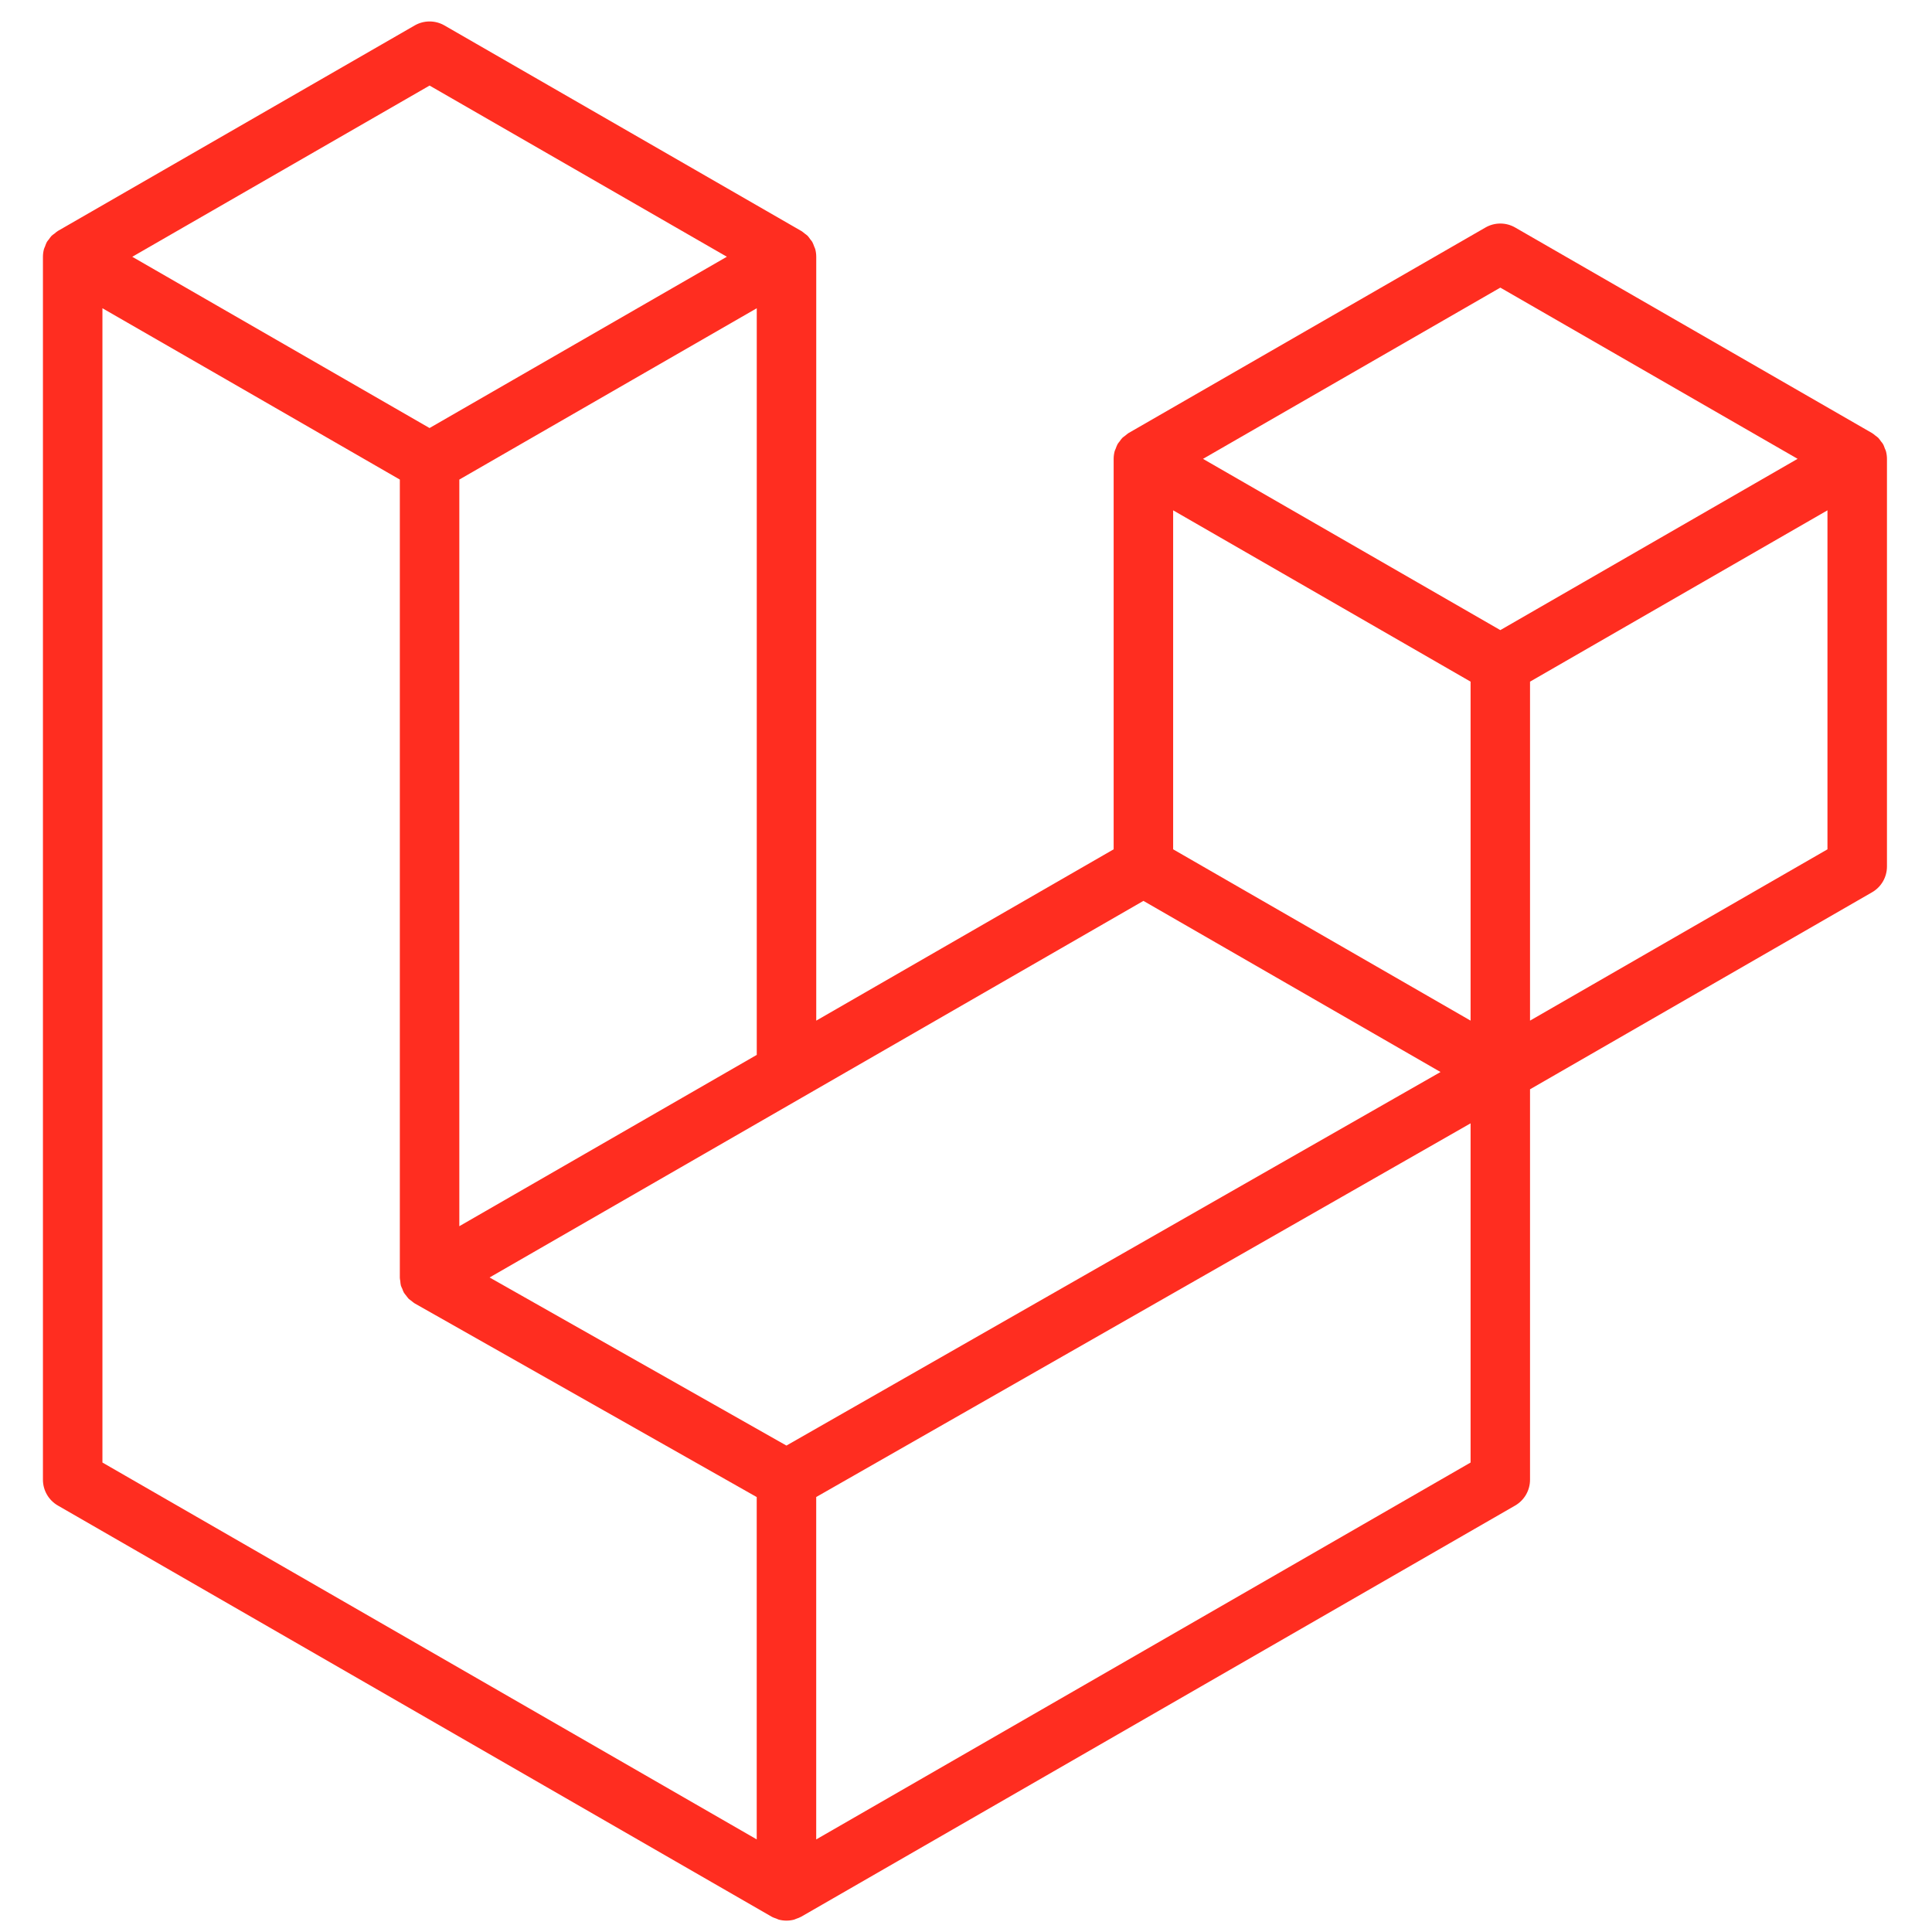
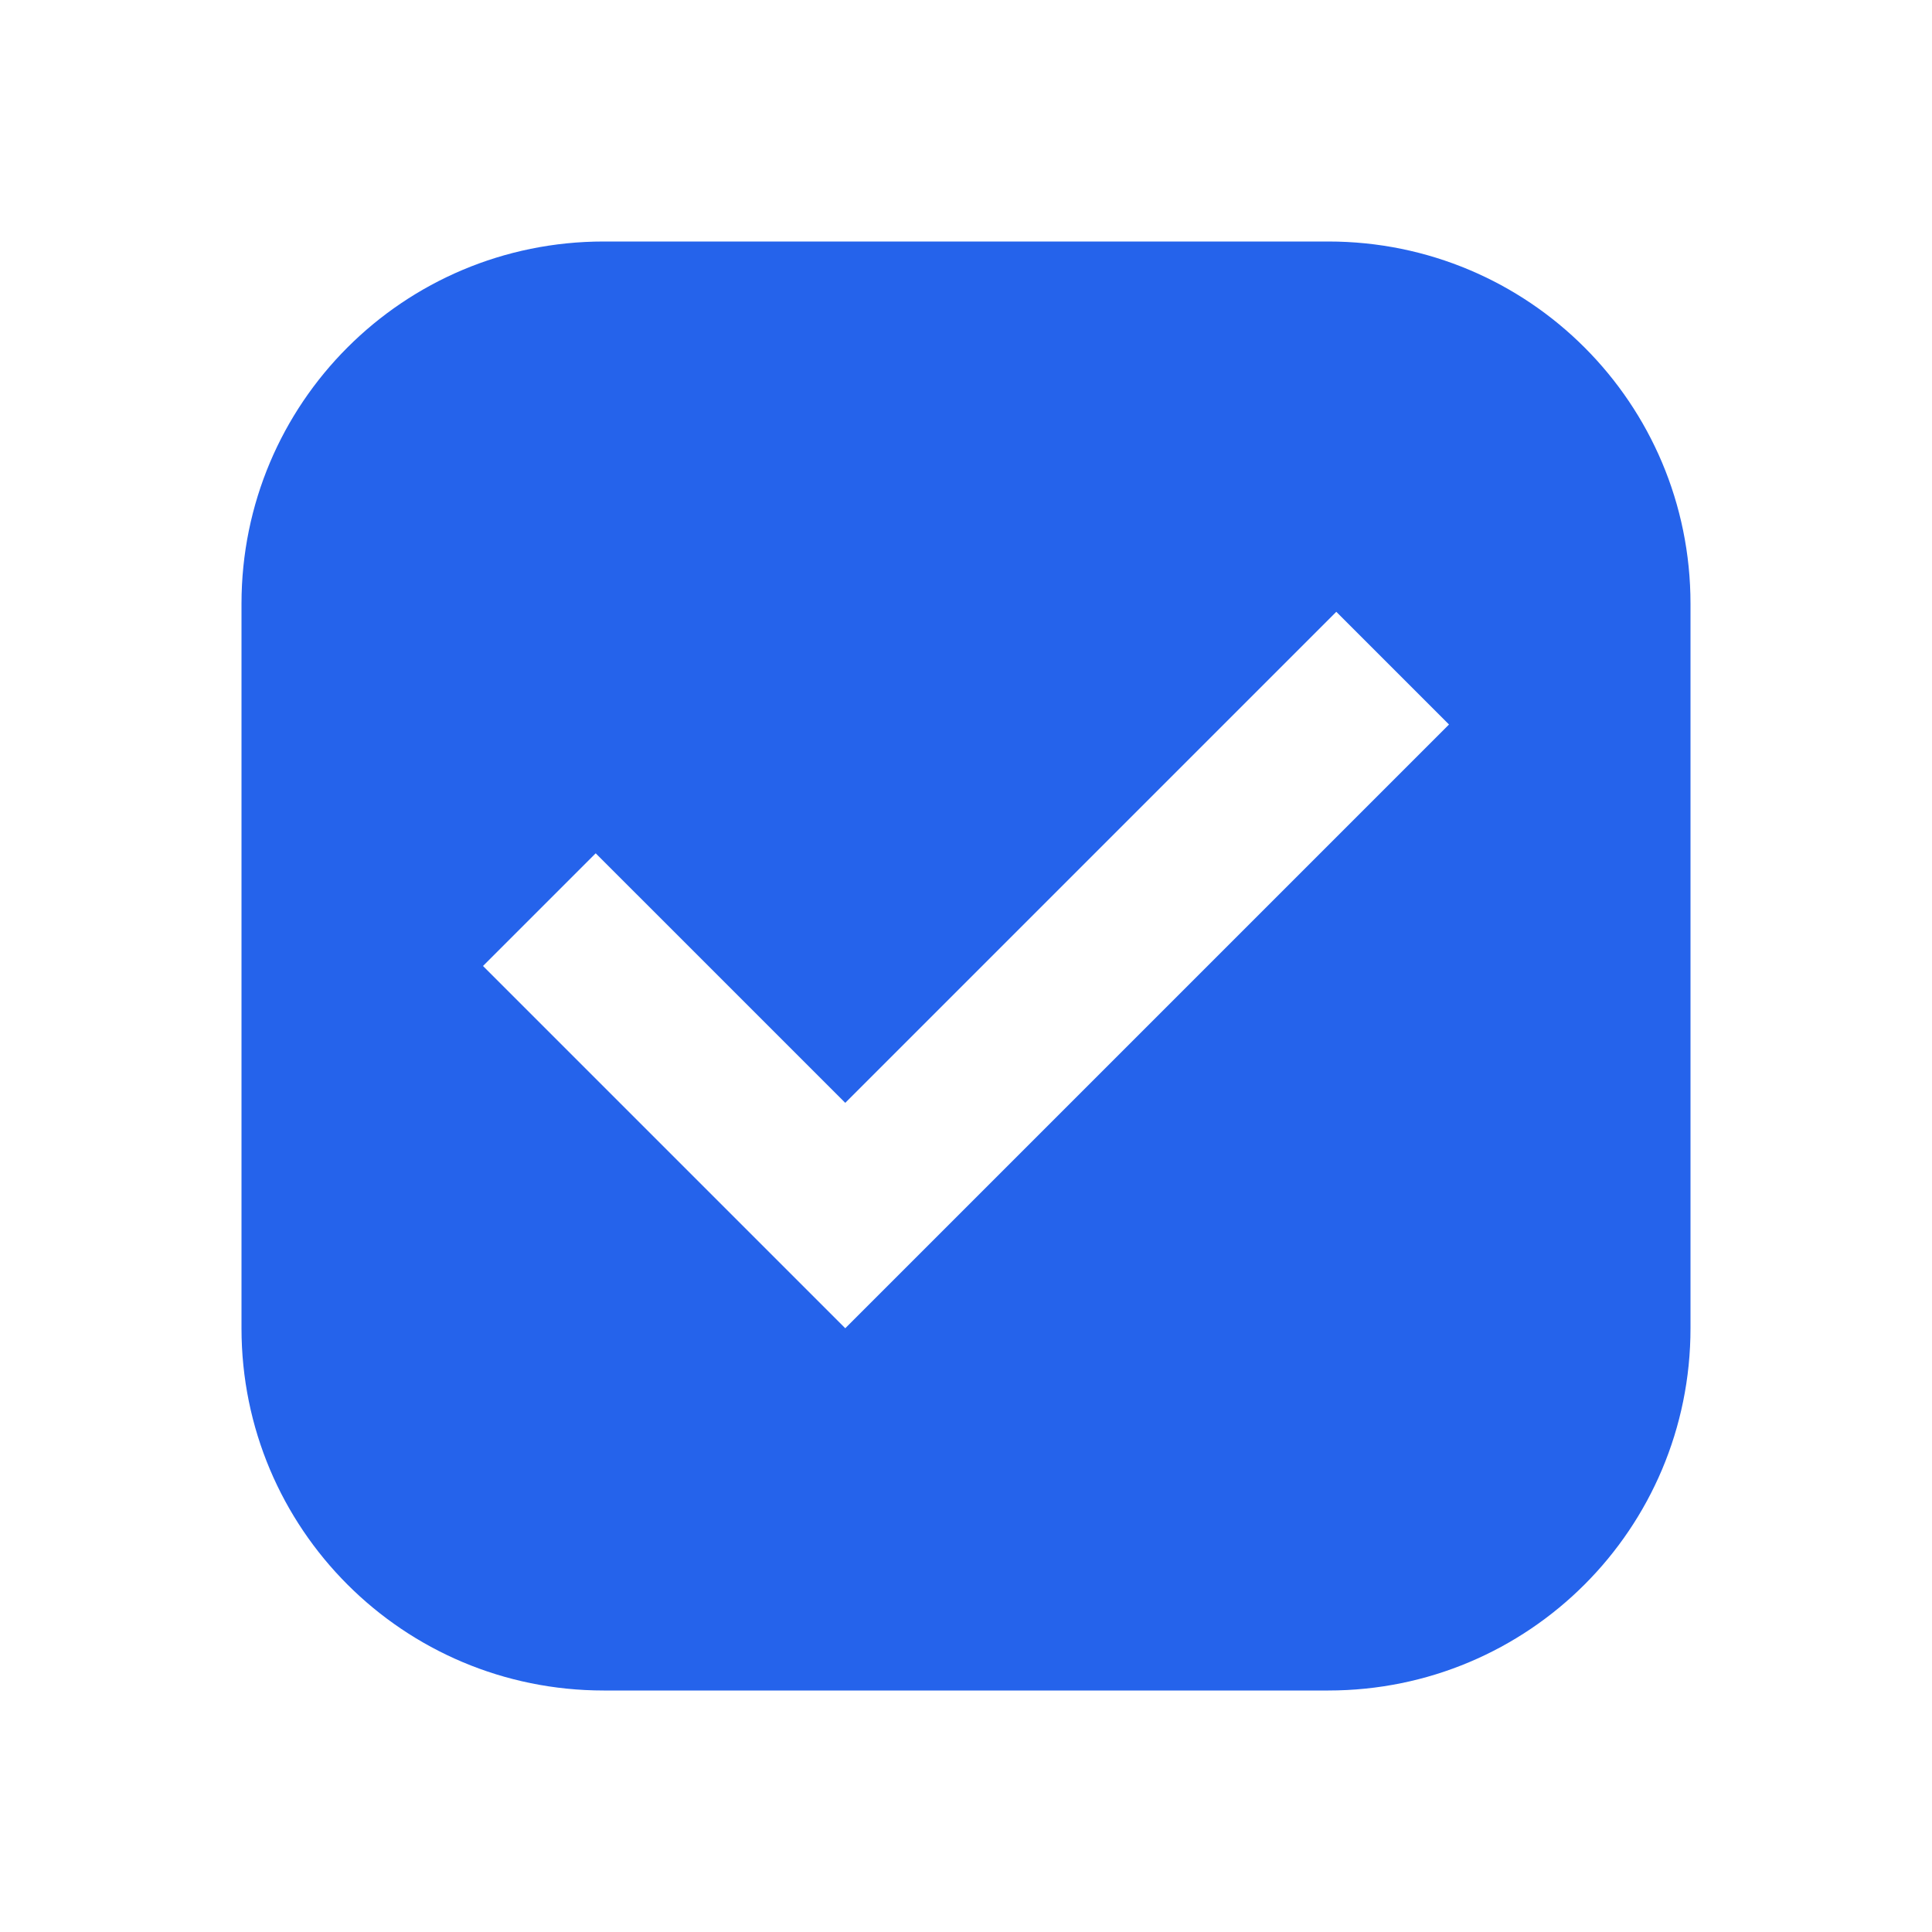
- <svg xmlns="http://www.w3.org/2000/svg" width="166" height="166" viewBox="0 0 166 166" fill="none">
-   <path fill-rule="evenodd" clip-rule="evenodd" d="M162.041 38.759C162.099 38.977 162.129 39.201 162.13 39.426V74.452C162.13 74.902 162.011 75.344 161.786 75.733C161.561 76.122 161.237 76.444 160.847 76.668L131.462 93.594V127.141C131.462 128.054 130.977 128.897 130.186 129.357L68.847 164.683C68.707 164.763 68.554 164.814 68.401 164.868C68.343 164.887 68.289 164.922 68.228 164.938C67.8 165.051 67.349 165.051 66.92 164.938C66.85 164.919 66.786 164.881 66.719 164.855C66.579 164.804 66.432 164.76 66.298 164.683L4.972 129.357C4.583 129.133 4.259 128.81 4.034 128.421C3.808 128.032 3.69 127.591 3.689 127.141L3.689 22.063C3.689 21.834 3.721 21.61 3.779 21.393C3.798 21.32 3.843 21.253 3.868 21.179C3.916 21.045 3.961 20.908 4.031 20.783C4.079 20.7 4.149 20.633 4.206 20.557C4.28 20.454 4.347 20.349 4.433 20.26C4.506 20.186 4.602 20.132 4.685 20.068C4.778 19.992 4.861 19.909 4.966 19.848L35.633 2.185C36.022 1.961 36.462 1.844 36.91 1.844C37.358 1.844 37.798 1.961 38.186 2.185L68.851 19.848H68.857C68.959 19.912 69.045 19.992 69.138 20.065C69.221 20.129 69.313 20.186 69.387 20.257C69.476 20.349 69.54 20.454 69.616 20.557C69.671 20.633 69.744 20.7 69.789 20.783C69.862 20.911 69.904 21.045 69.955 21.179C69.98 21.253 70.025 21.32 70.044 21.396C70.103 21.614 70.133 21.838 70.133 22.063V87.694L95.686 72.974V39.423C95.686 39.2 95.718 38.973 95.775 38.759C95.798 38.683 95.839 38.615 95.865 38.542C95.916 38.408 95.96 38.271 96.031 38.146C96.079 38.063 96.149 37.996 96.203 37.92C96.279 37.818 96.343 37.712 96.433 37.623C96.506 37.549 96.599 37.495 96.681 37.431C96.777 37.355 96.86 37.272 96.962 37.211L127.633 19.548C128.021 19.324 128.461 19.206 128.91 19.206C129.358 19.206 129.798 19.324 130.186 19.548L160.85 37.211C160.959 37.275 161.042 37.355 161.137 37.428C161.217 37.492 161.31 37.549 161.383 37.62C161.473 37.712 161.536 37.818 161.613 37.92C161.67 37.996 161.741 38.063 161.785 38.146C161.859 38.271 161.9 38.408 161.951 38.542C161.98 38.615 162.021 38.683 162.041 38.759ZM157.018 72.974V43.848L146.287 50.028L131.462 58.568V87.694L157.021 72.974H157.018ZM126.354 125.663V96.518L111.771 104.85L70.13 128.626V158.046L126.354 125.663ZM8.801 26.485V125.663L65.018 158.043V128.629L35.649 112L35.64 111.994L35.627 111.988C35.528 111.93 35.445 111.847 35.353 111.777C35.273 111.713 35.18 111.662 35.11 111.592L35.104 111.582C35.021 111.502 34.963 111.403 34.893 111.314C34.829 111.228 34.753 111.154 34.702 111.065L34.699 111.055C34.641 110.96 34.606 110.845 34.565 110.736C34.523 110.64 34.469 110.551 34.443 110.449C34.411 110.328 34.405 110.197 34.392 110.072C34.379 109.976 34.354 109.881 34.354 109.785V109.778V41.205L19.532 32.662L8.801 26.485ZM36.913 7.35L11.364 22.063L36.907 36.777L62.453 22.06L36.907 7.35H36.913ZM50.2 99.174L65.022 90.637V26.485L54.291 32.665L39.466 41.205V105.357L50.2 99.174ZM128.91 24.713L103.363 39.426L128.91 54.14L154.453 39.423L128.91 24.713ZM126.354 58.568L111.529 50.028L100.798 43.848V72.974L115.619 81.511L126.354 87.694V58.568ZM67.571 124.205L105.042 102.803L123.772 92.109L98.245 77.405L68.854 94.334L42.066 109.762L67.571 124.205Z" fill="#FF2D20" />
+ <svg xmlns="http://www.w3.org/2000/svg" viewBox="0 0 24 24">
+   <path fill="#2563eb" fill-rule="evenodd" clip-rule="evenodd" d="M3 7.5C3 5.01 5.01 3 7.5 3h9C18.99 3 21 5.01 21 7.5v9c0 2.49-2.01 4.5-4.5 4.5h-9C5.01 21 3 18.99 3 16.5v-9Zm3 4.5 1.4-1.4 3.1 3.1 6.1-6.1 1.4 1.4-7.5 7.5L6 12Z" />
</svg>
